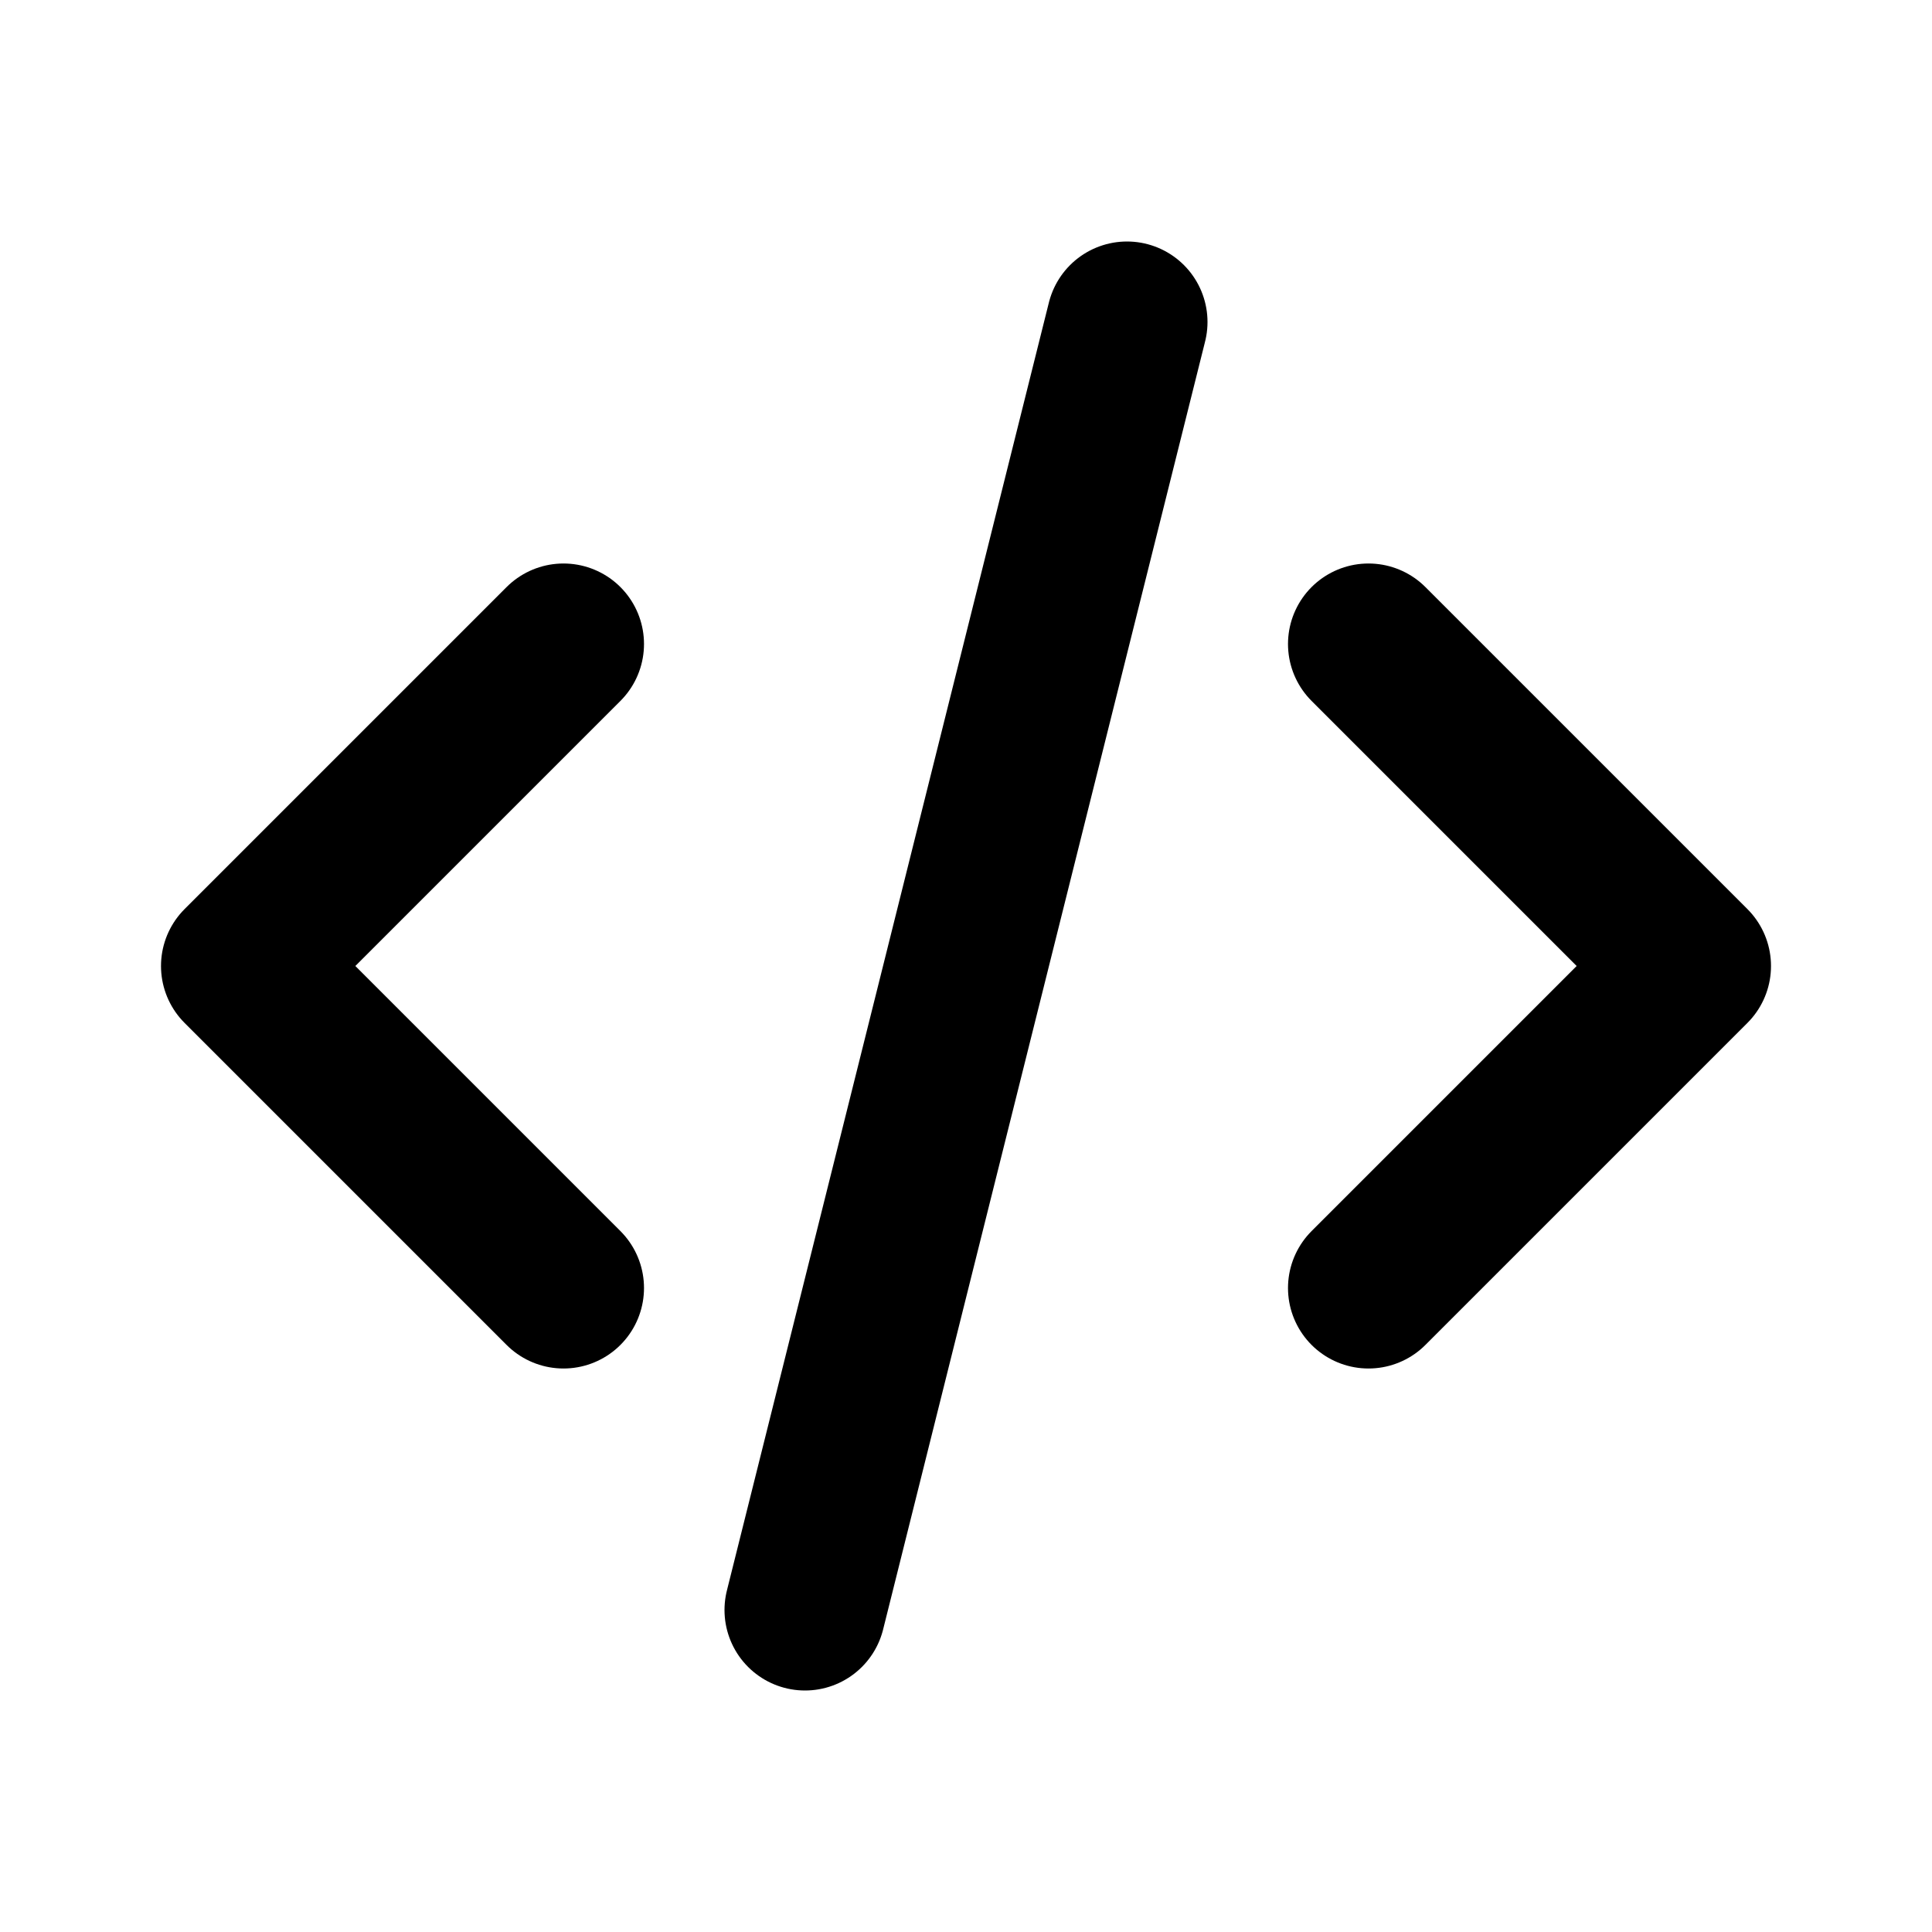
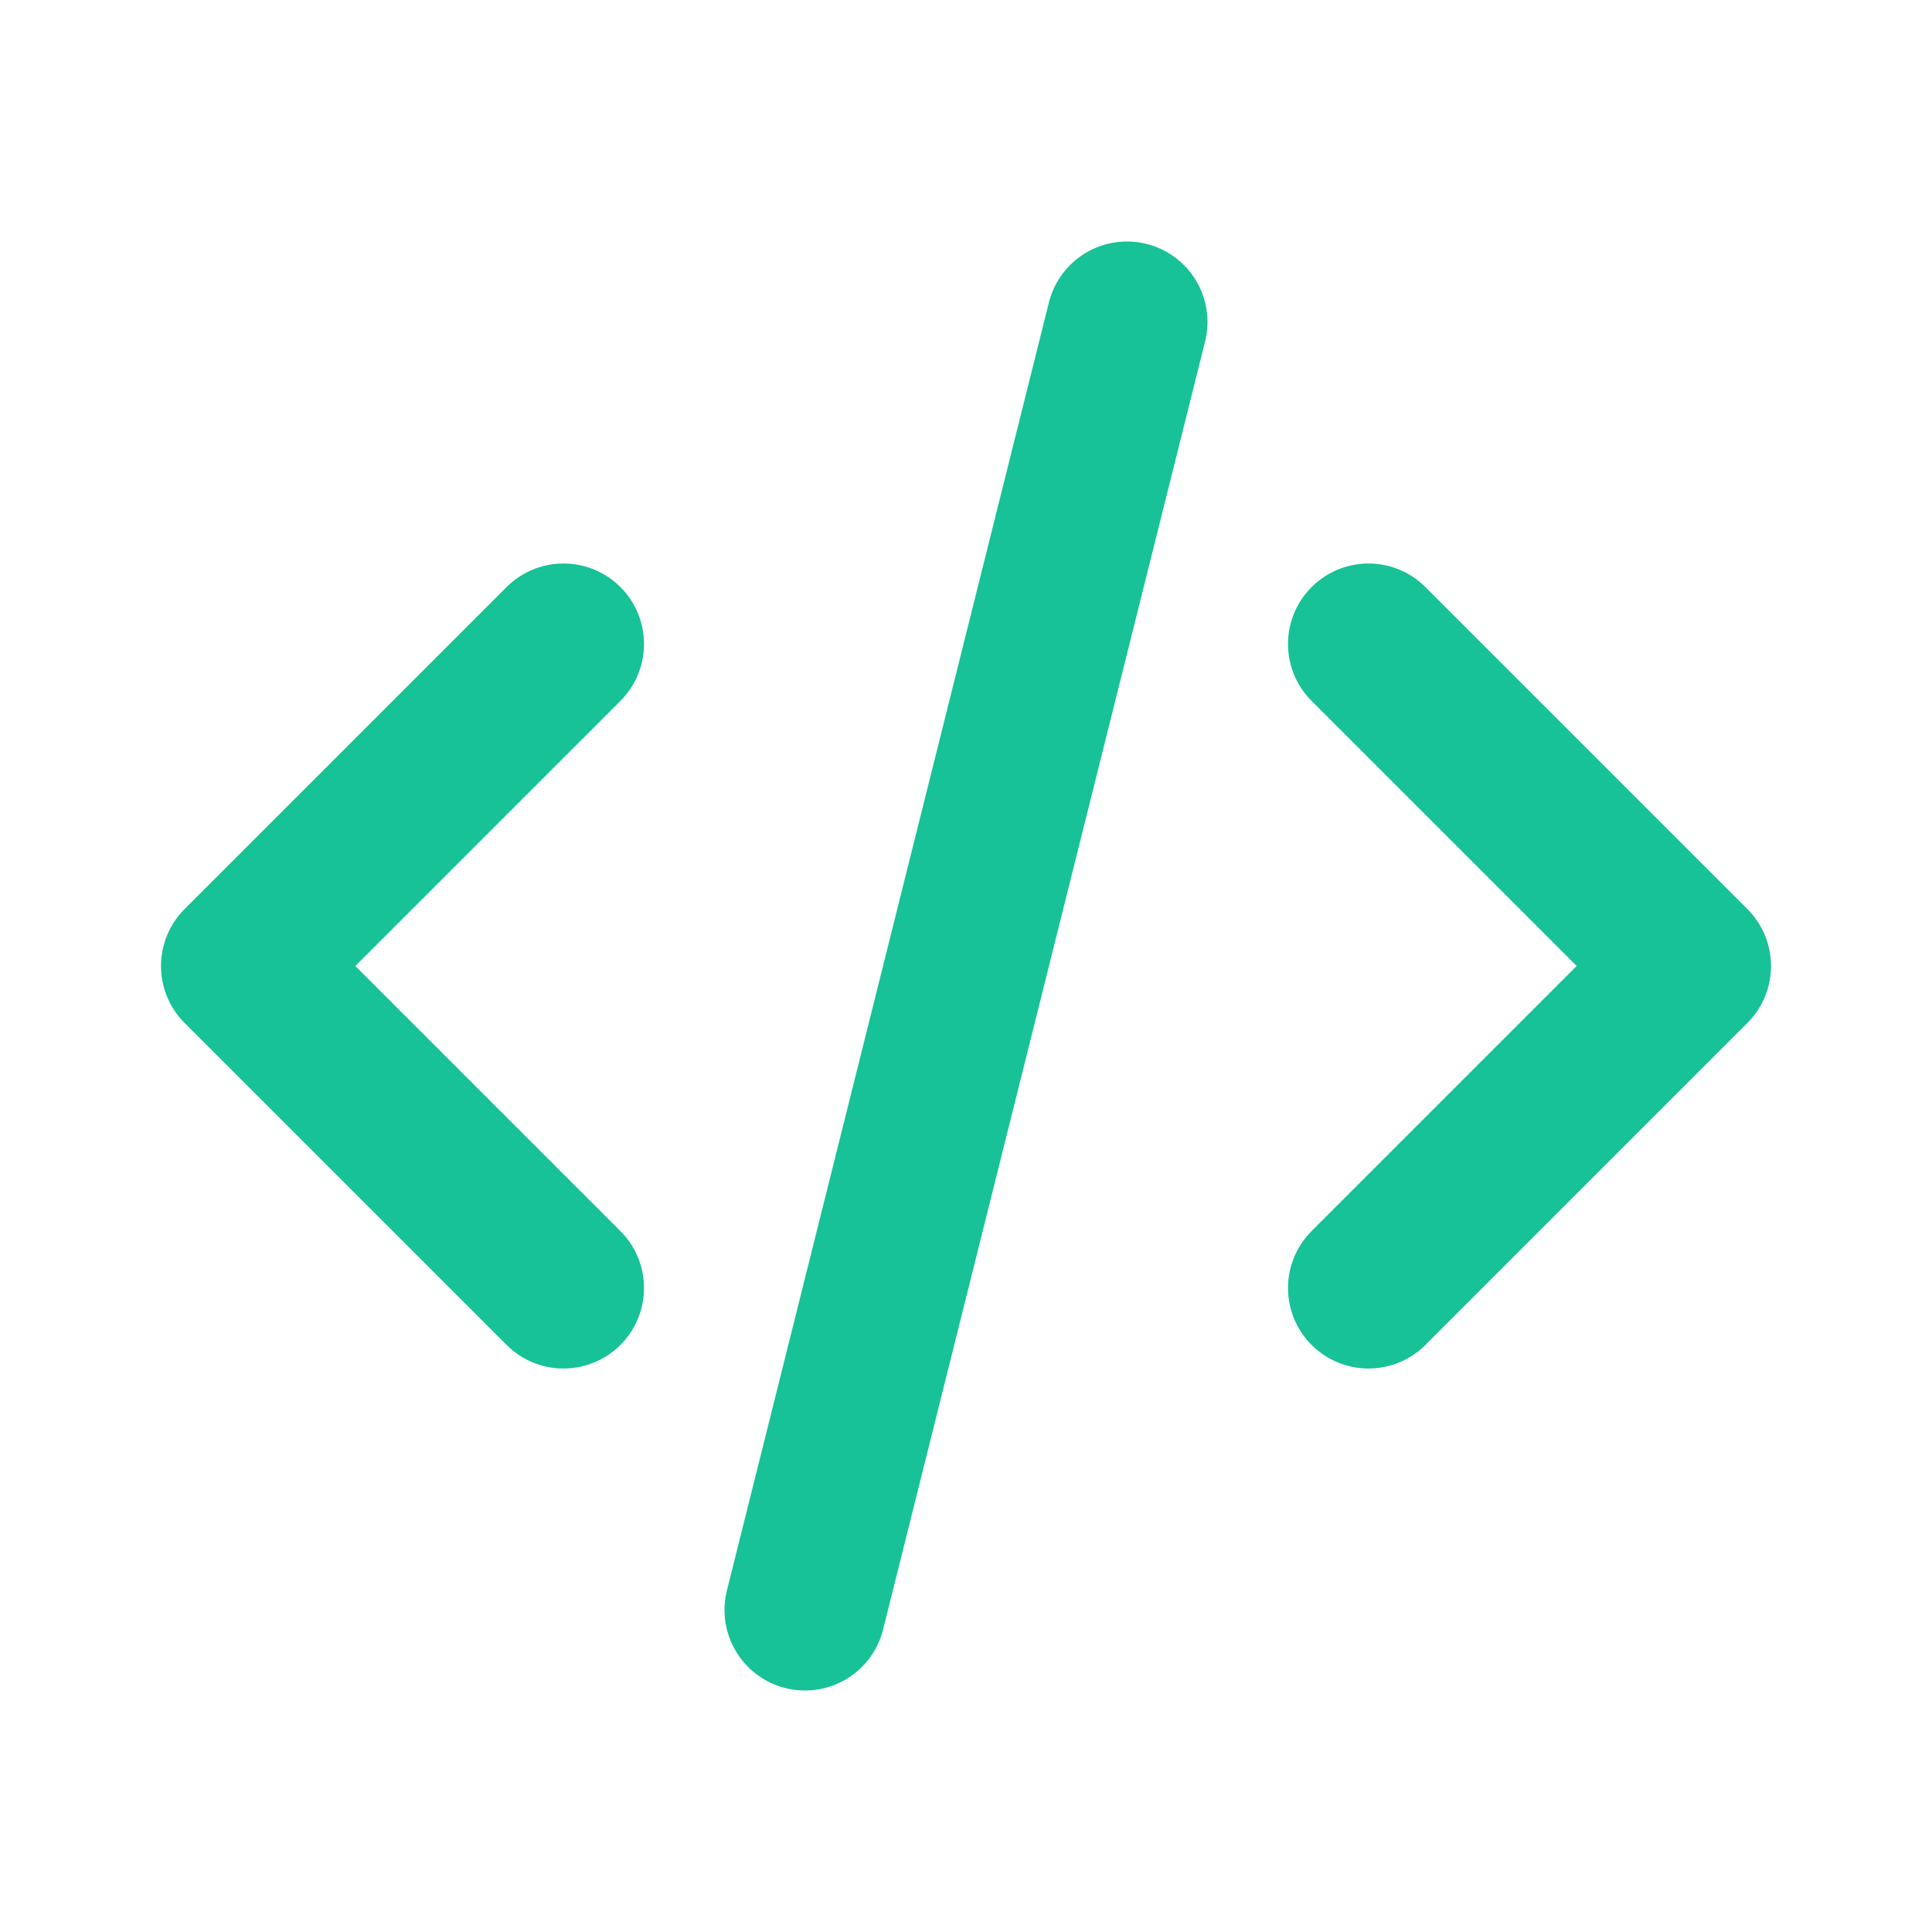
<svg xmlns="http://www.w3.org/2000/svg" width="24" height="24" viewBox="0 0 24 24" stroke-width="2" fill="none" stroke="currentColor" stroke-linecap="round" stroke-linejoin="round">
  <path stroke="none" d="M0 0h24v24H0z" fill="none" />
  <path d="M7 8l-4 4l4 4" />
  <path d="M17 8l4 4l-4 4" />
  <path d="M14 4l-4 16" />
  <style>
-         svg { color: #000; }
-         @media (prefers-color-scheme: dark) {
-             svg { color: #FFF; }
-         }
+         svg { color: #17c297; }
    </style>
</svg>
